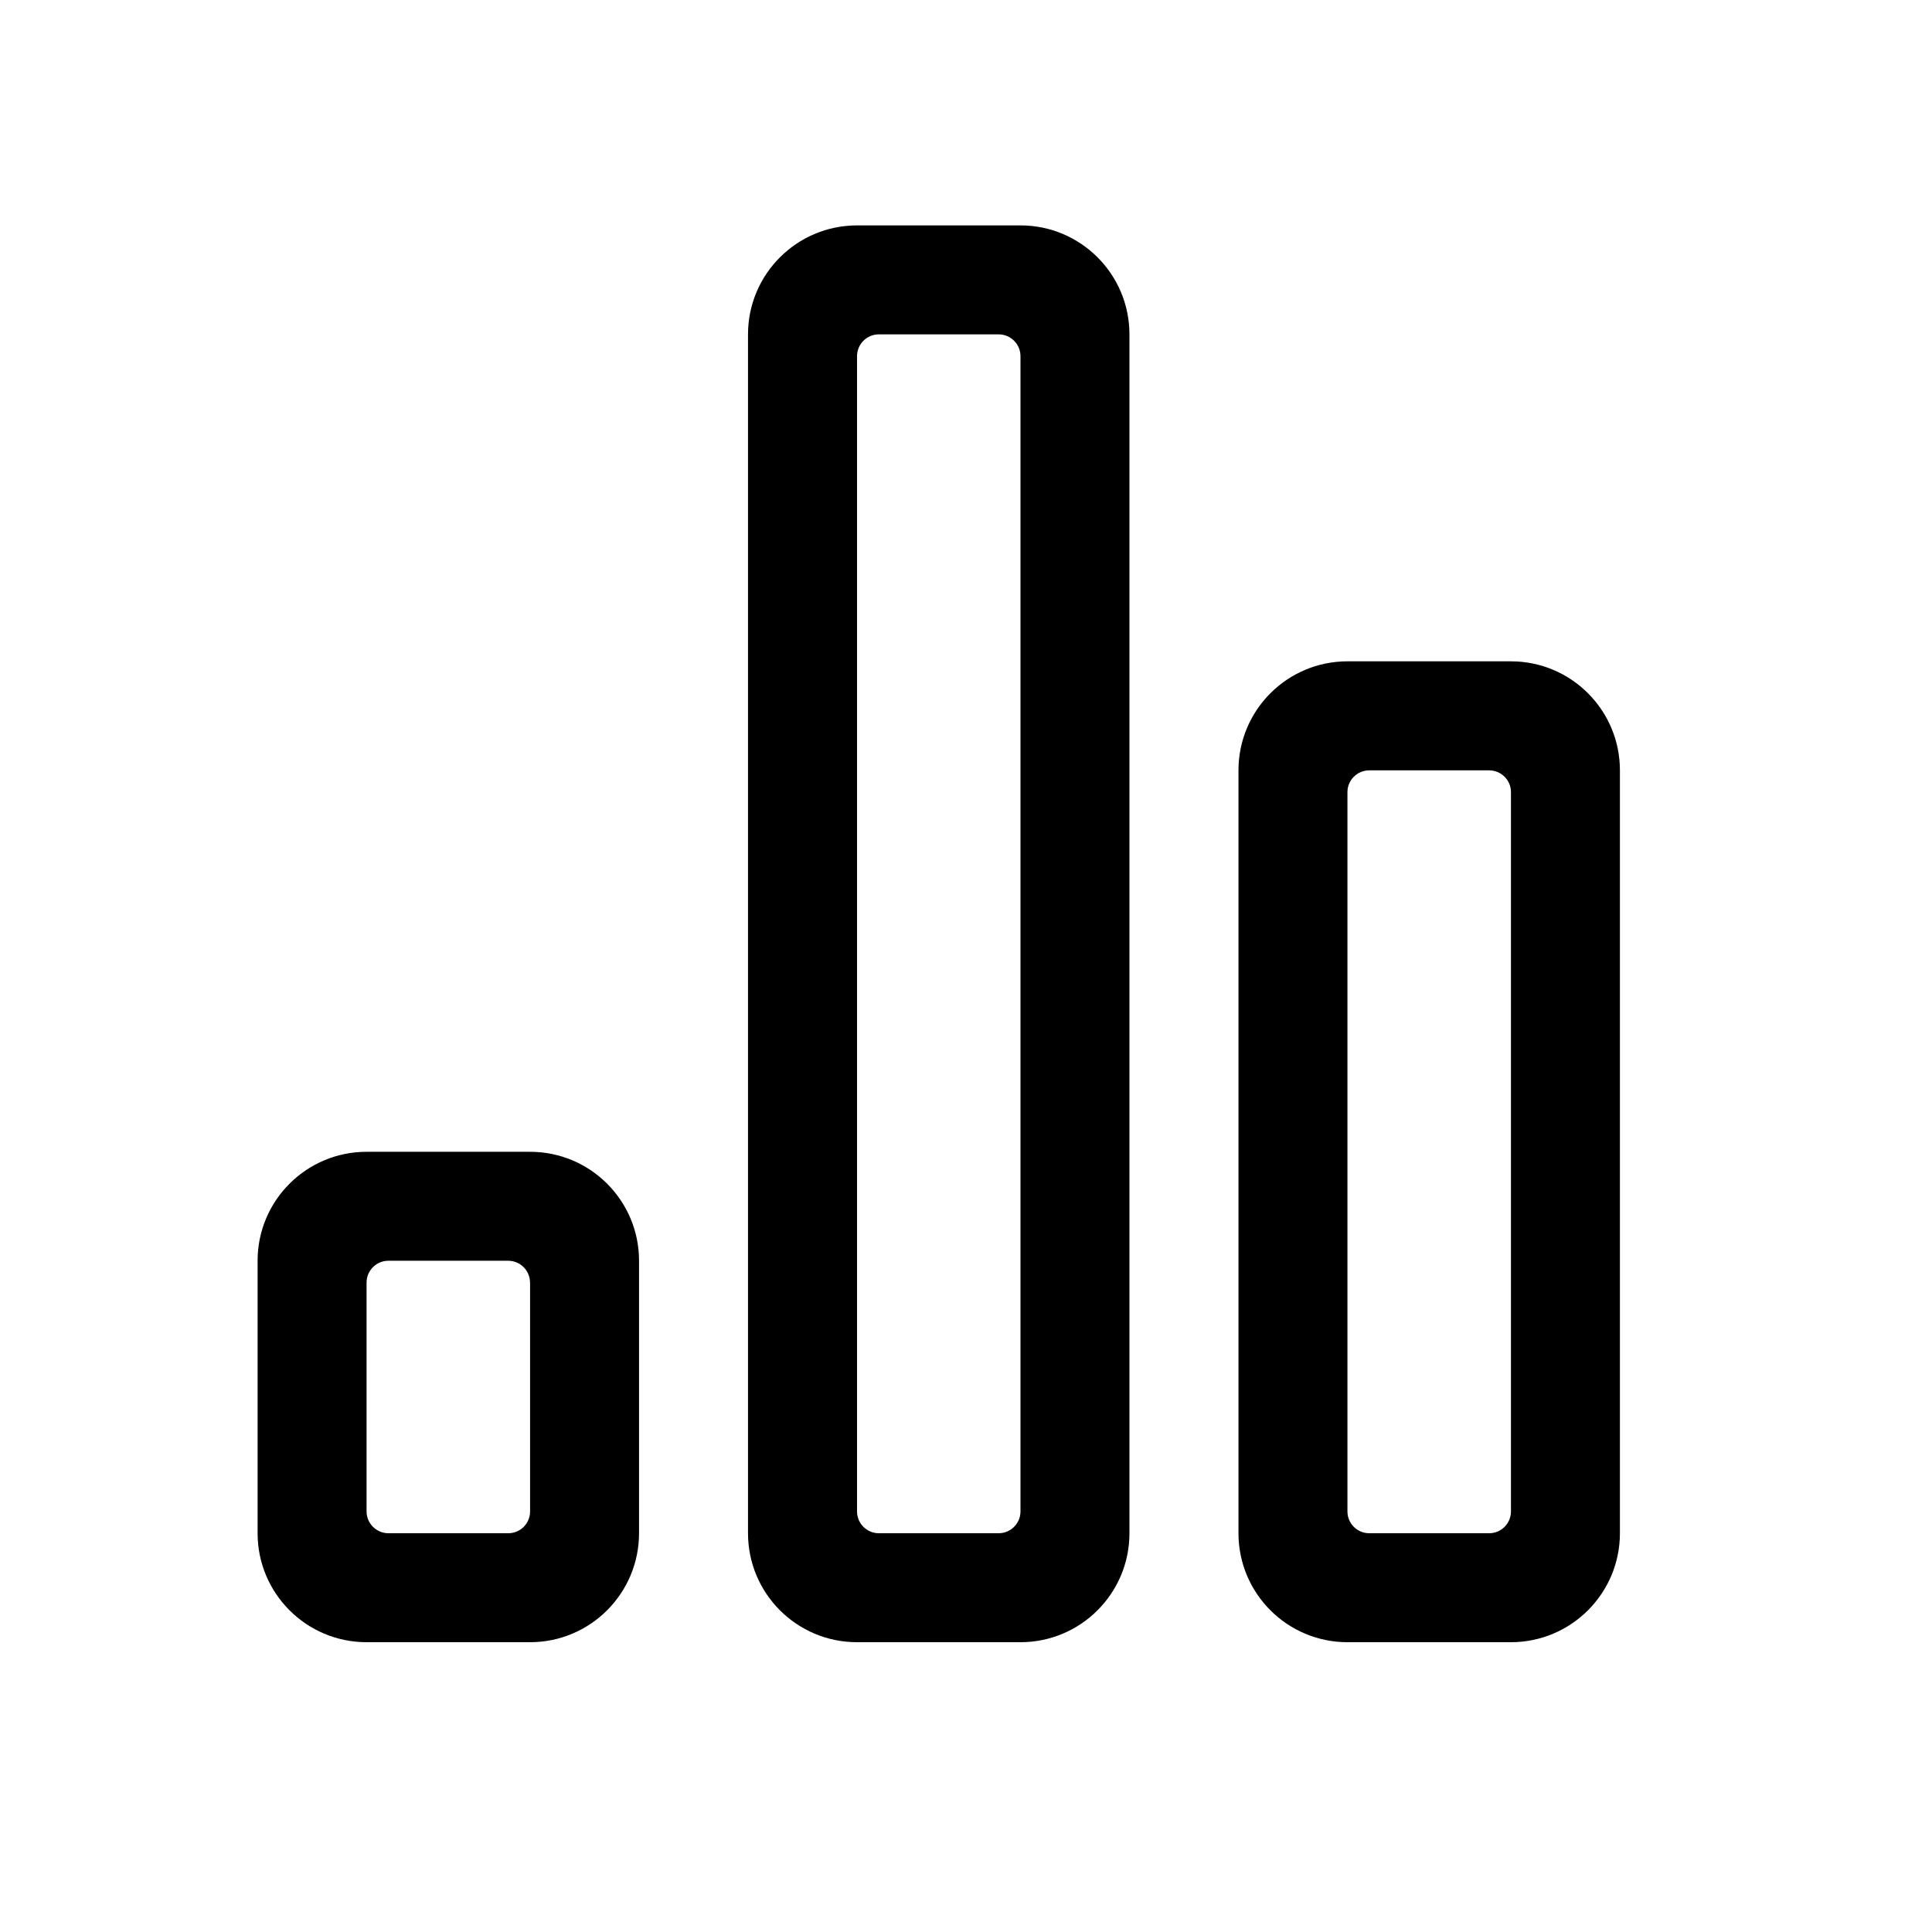
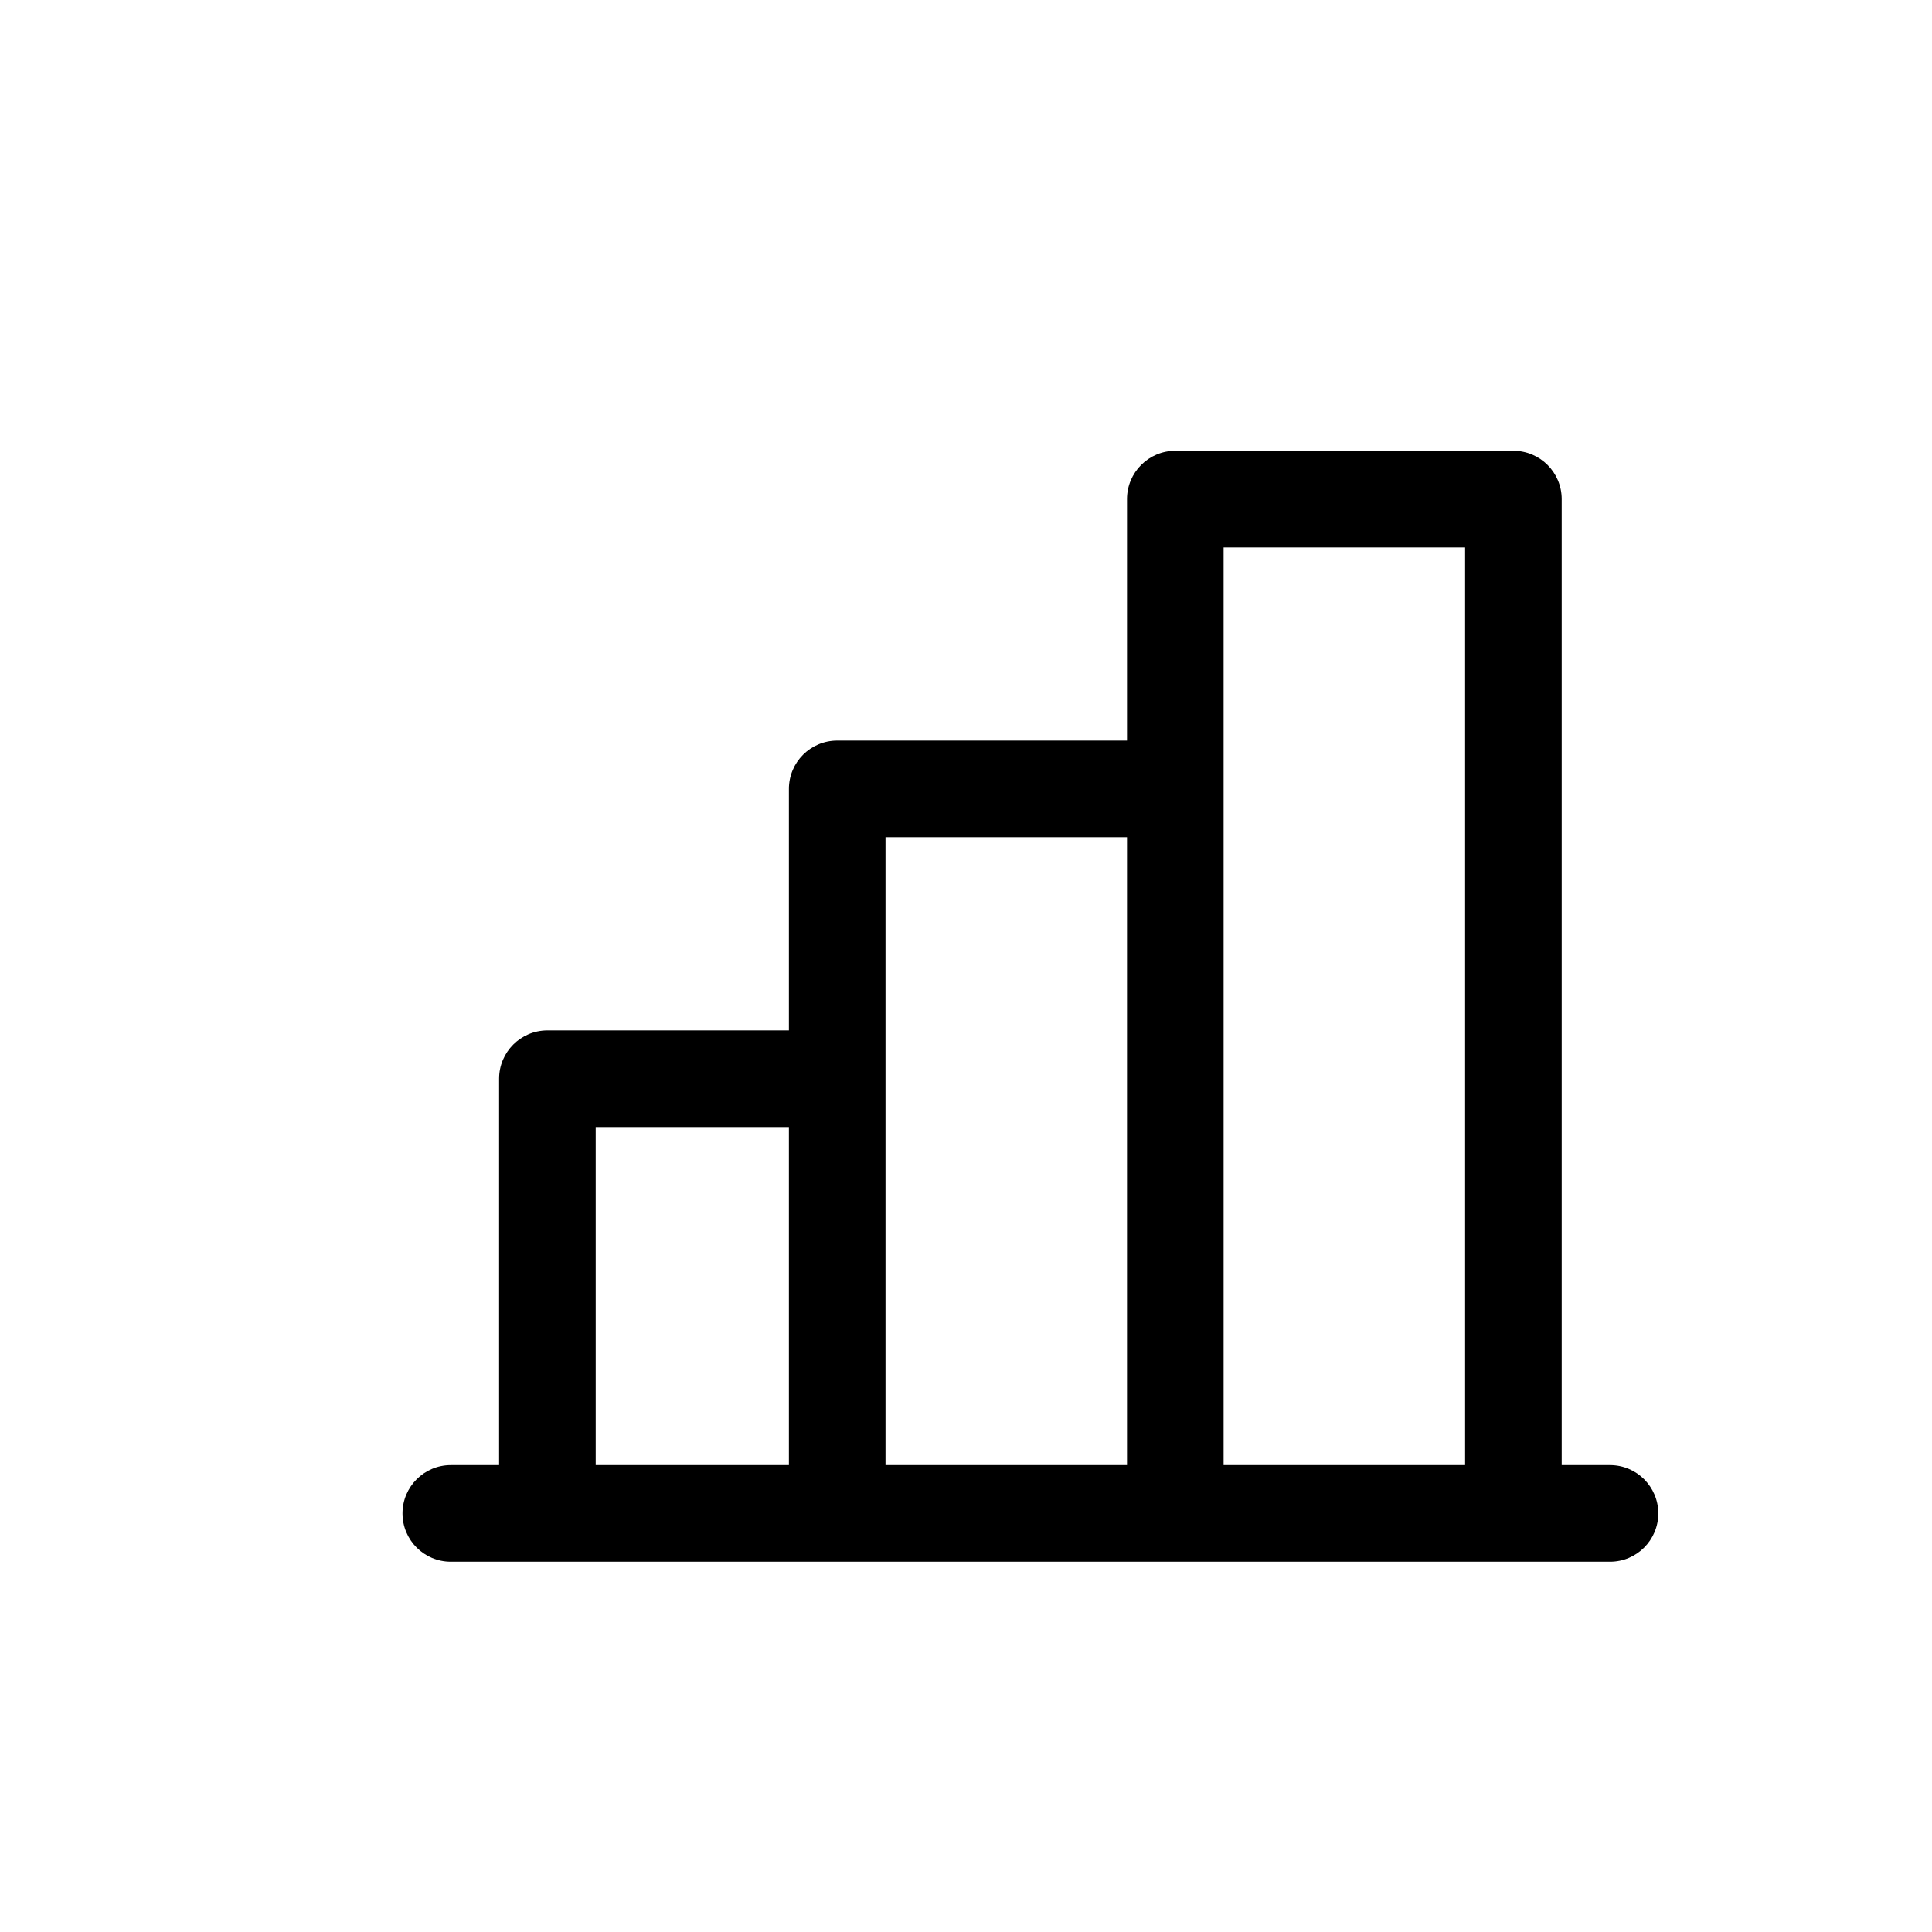
- <svg xmlns="http://www.w3.org/2000/svg" viewBox="0 0 30 30" fill="none">
-   <path fill-rule="evenodd" clip-rule="evenodd" d="M11.615 5.192c0-.934.758-1.692 1.693-1.692h2.538c.935 0 1.692.758 1.692 1.692v18.616c0 .934-.757 1.692-1.692 1.692h-2.538a1.692 1.692 0 0 1-1.693-1.692V5.192Zm4.231.339a.339.339 0 0 0-.338-.339h-1.862a.339.339 0 0 0-.338.339v17.938c0 .187.151.339.338.339h1.862a.339.339 0 0 0 .338-.339V5.531ZM4 19.577c0-.935.758-1.692 1.692-1.692h2.539c.934 0 1.692.757 1.692 1.692v4.23c0 .935-.758 1.693-1.692 1.693H5.692A1.692 1.692 0 0 1 4 23.808v-4.231Zm4.23.338a.339.339 0 0 0-.338-.338H6.031a.339.339 0 0 0-.339.338v3.554a.34.34 0 0 0 .339.339h1.861a.338.338 0 0 0 .339-.339v-3.554Zm12.693-9.646c-.934 0-1.692.758-1.692 1.693v11.846c0 .934.757 1.692 1.692 1.692h2.539c.934 0 1.692-.758 1.692-1.692V11.962c0-.935-.758-1.693-1.692-1.693h-2.539Zm2.2 1.693c.187 0 .339.151.339.338v11.17a.338.338 0 0 1-.339.338h-1.861a.338.338 0 0 1-.339-.339V12.3c0-.187.152-.338.339-.338h1.861Z" fill="currentColor" />
+ <svg xmlns="http://www.w3.org/2000/svg" fill="currentColor" viewBox="0 0 30 30">
+   <path d="M25 22.75h-.75v-15A.75.75 0 0 0 23.5 7h-5.25a.75.75 0 0 0-.75.75v3.75H13a.75.75 0 0 0-.75.75V16H8.5a.75.75 0 0 0-.75.75v6H7a.75.75 0 1 0 0 1.5h18a.75.75 0 1 0 0-1.5ZM19 8.5h3.75v14.25H19V8.5ZM13.75 13h3.75v9.75h-3.75V13Zm-4.5 4.5h3v5.25h-3V17.5Z" />
</svg>
